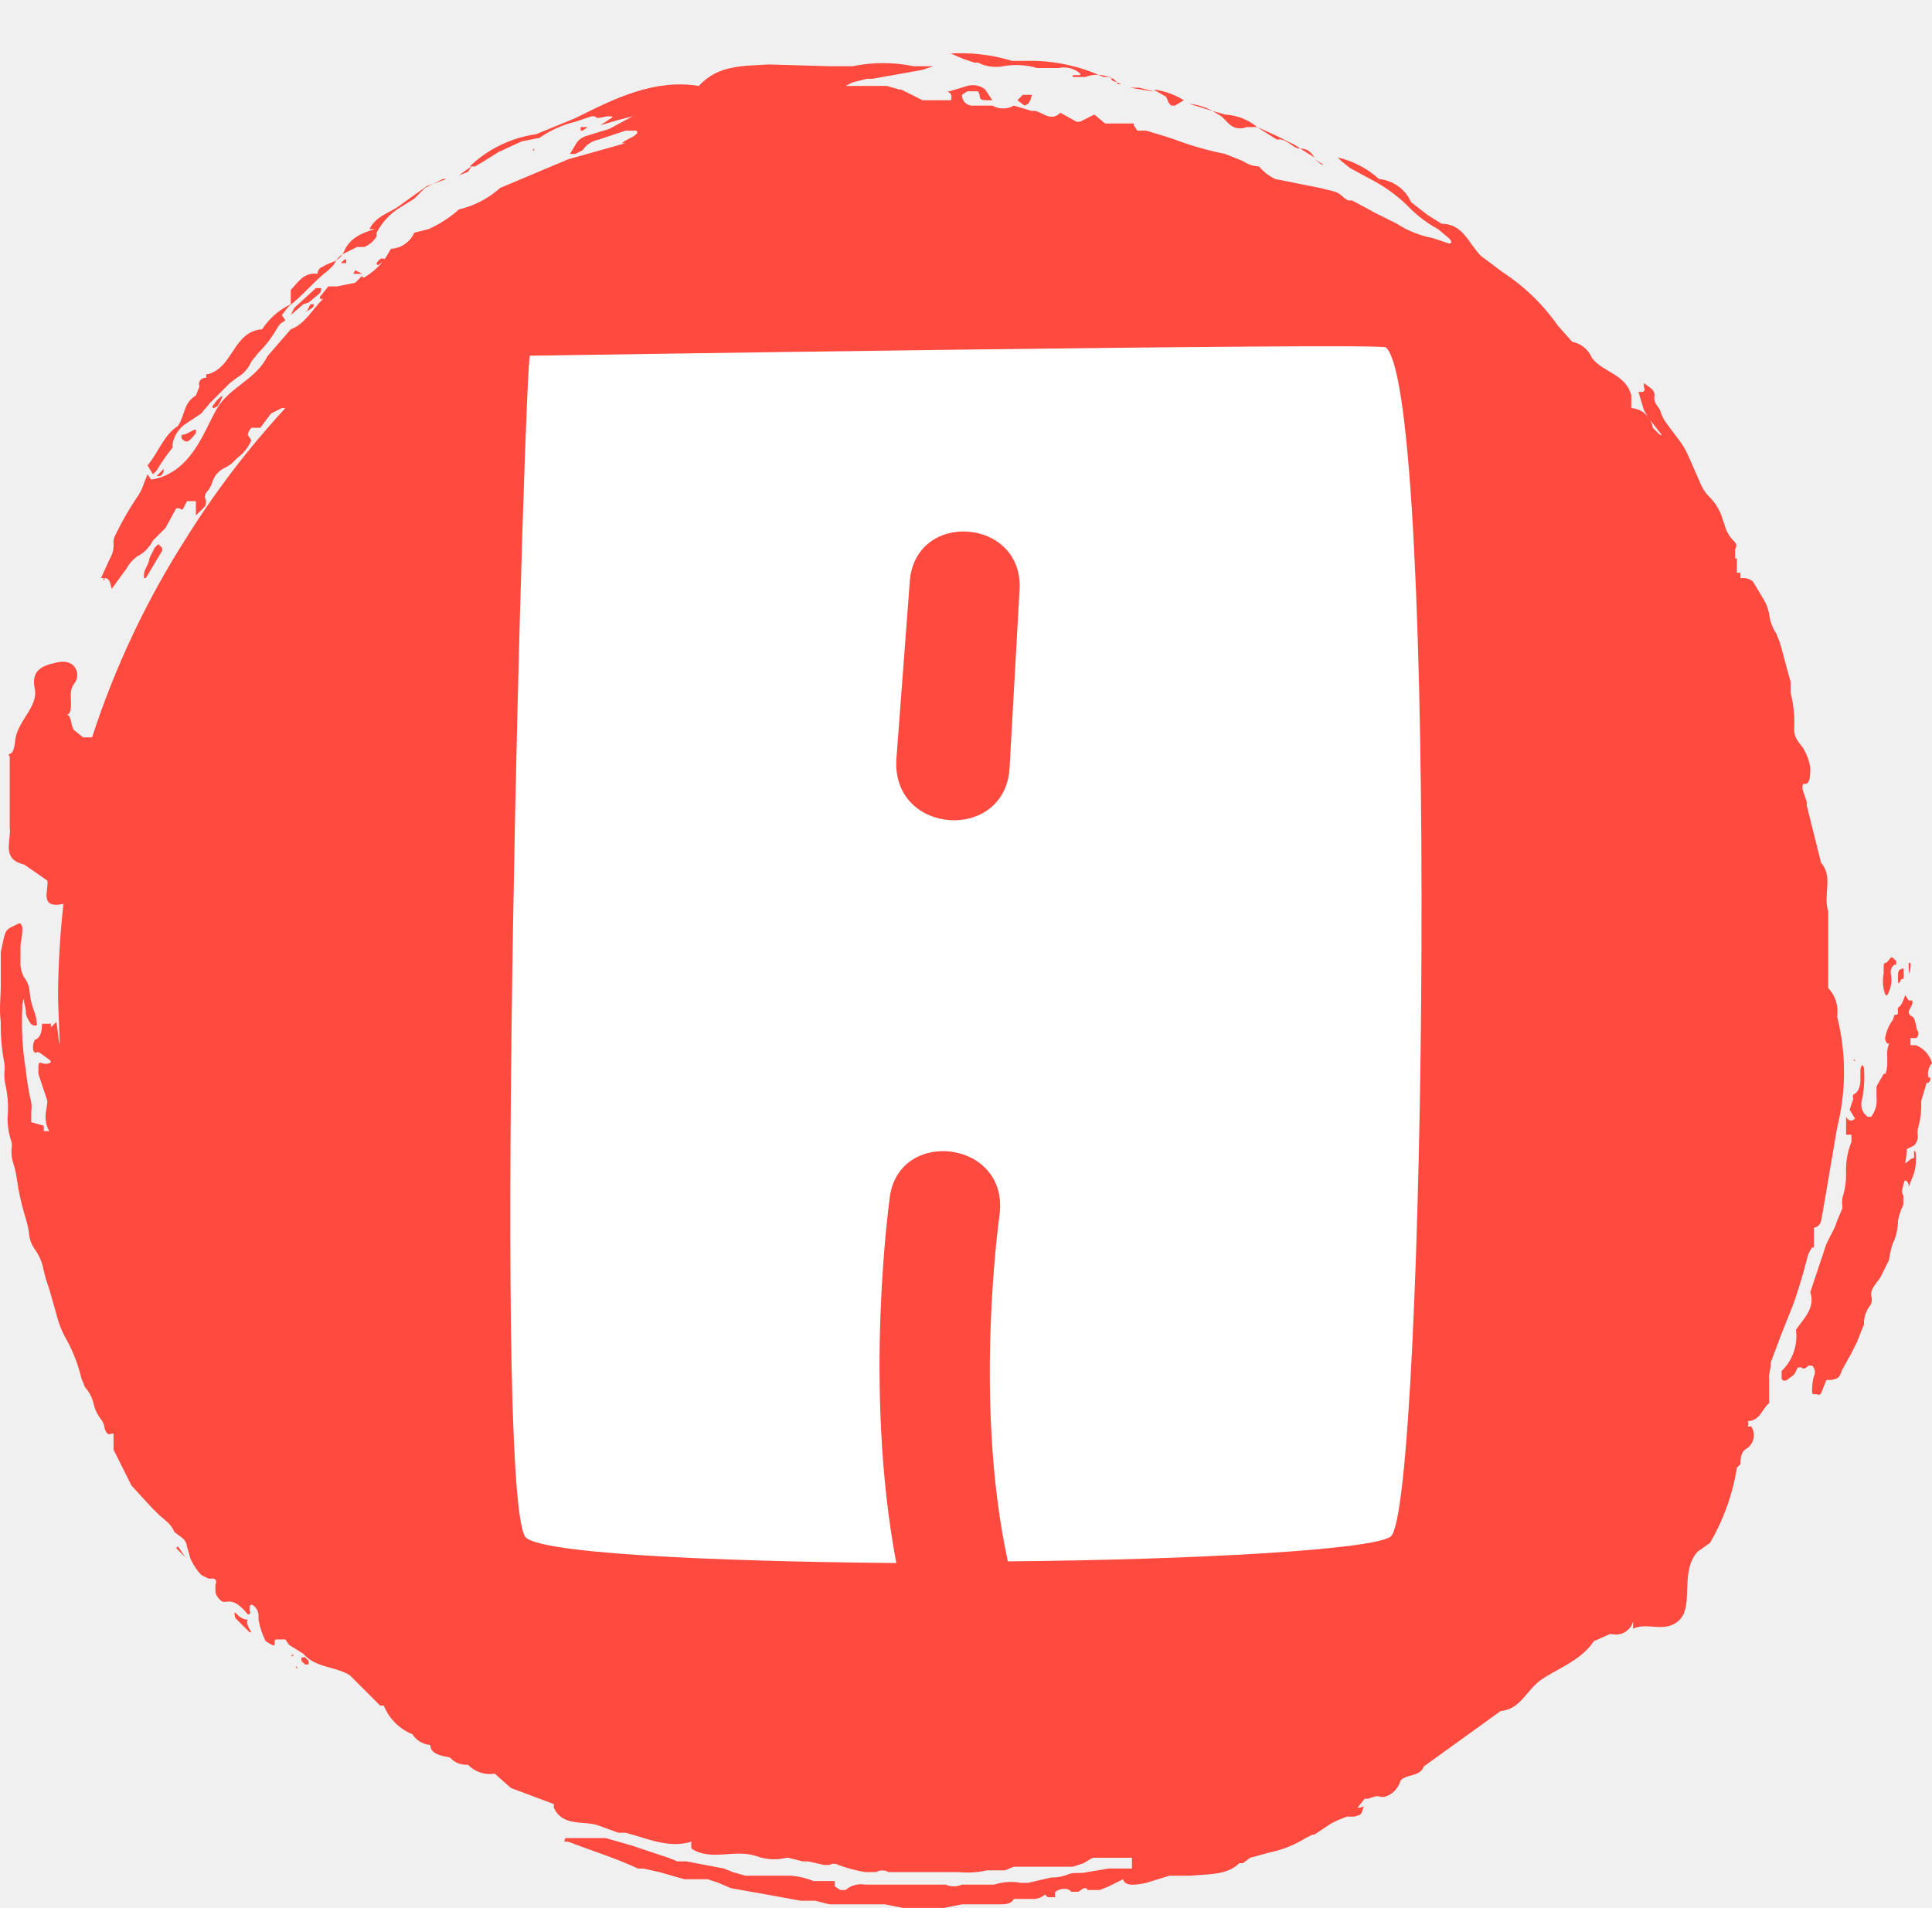
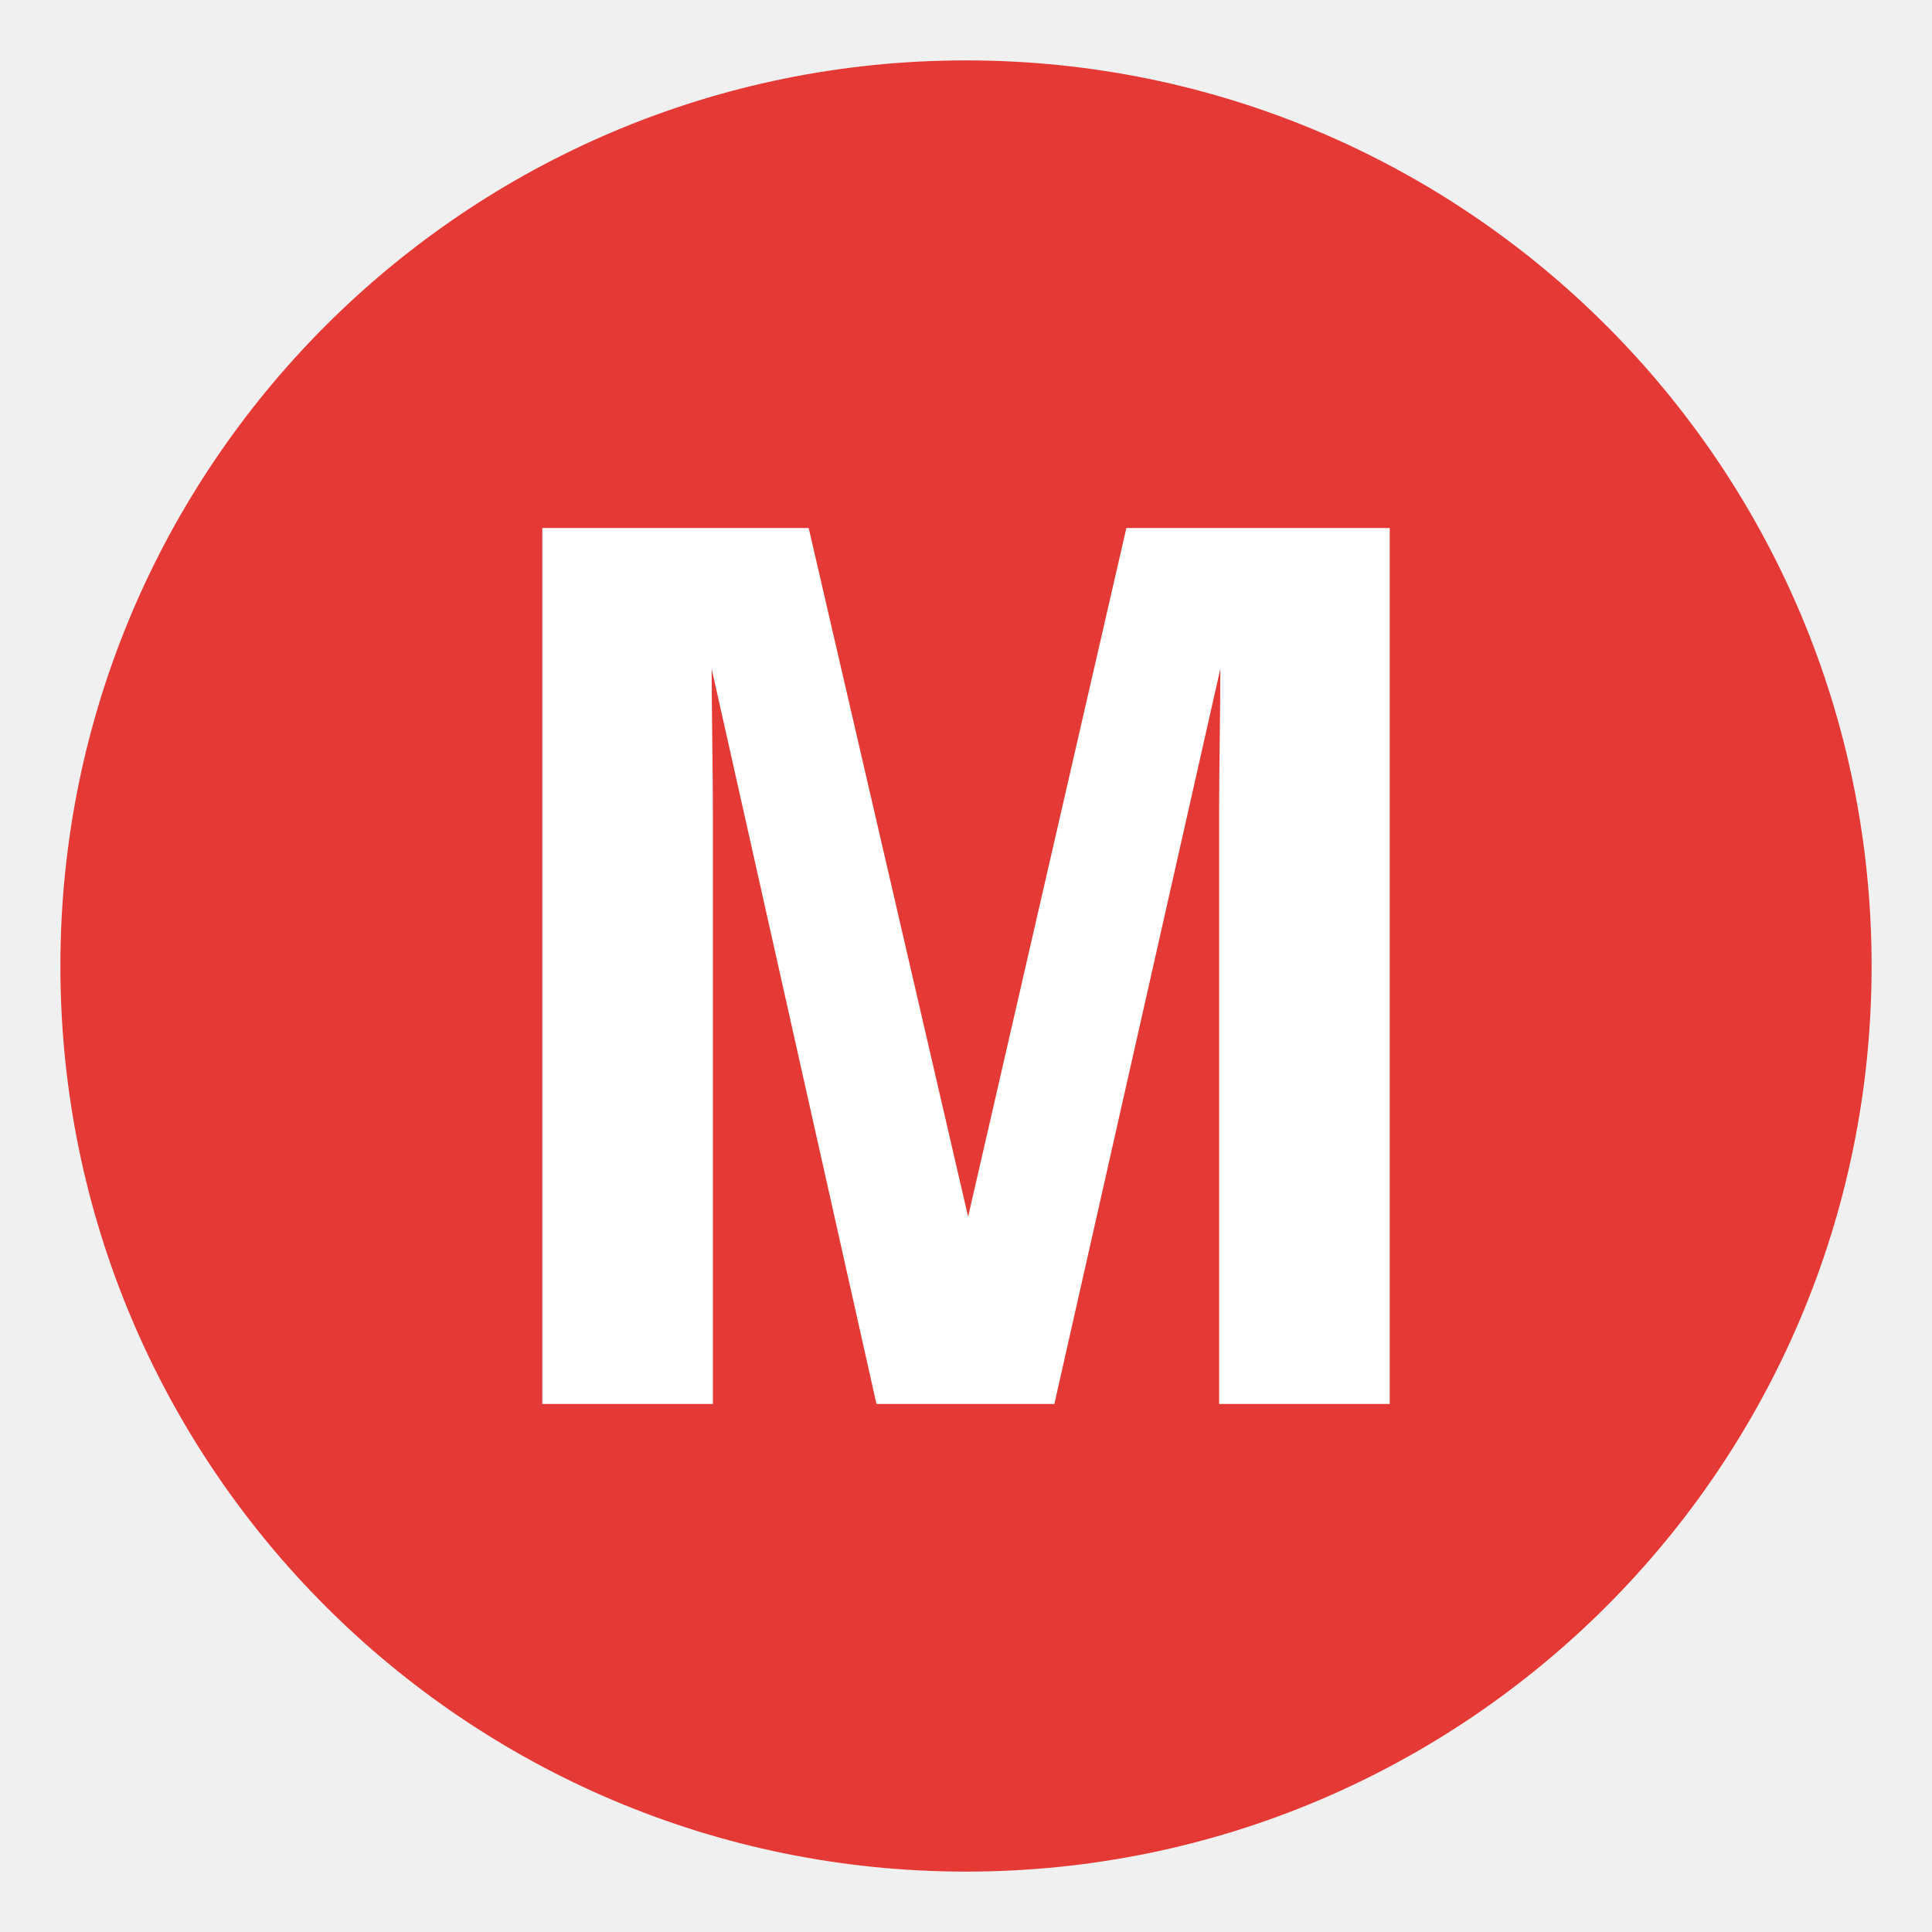
- <svg xmlns="http://www.w3.org/2000/svg" width="308.761" height="304.916" viewBox="0 0 106.008 104.687" class="css-1j8o68f" version="1.1" id="svg23">
-   <defs id="SvgjsDefs2684" />
-   <g id="SvgjsG2685" featurekey="rootContainer" transform="matrix(0.9820593,0,0,0.9820593,-0.05456052,0)" fill="#ff4a3f">
-     <g id="g17">
-       <path d="M19.8 15.3h.5l-.4-.2zm.5.1zm.8-.7c0 .1 0 .1.1.1l.4-.3c-.2-.1-.3-.1-.5.2zm.4-.2zm-4.1 2.3zm-.2.6l.3-.2c.1-.1.1-.2.1-.2h-.2l-.2.4c-.1-.1-.1 0 0 0zm2.2-2.9h-.1l-.2.2h.3zm-2.1 2.4l.6-.5c.1-.1.1-.2.1-.3h-.3l-1.2 1.1-.2.4.7-.6zm-1.1.8z" id="path3" />
-       <path d="M9.7 25v-.2a1.7 1.7 0 0 1 .7-1.1l.9-.6.5-.6.7-.7.4-.4.4-.3a1.9 1.9 0 0 0 .8-.9l.4-.5a5.9 5.9 0 0 0 1-1.3l.2-.3.3-.2-.2-.3.4-.5c.8-.6 1.4-1.4 2.2-2l.3-.3a1.4 1.4 0 0 1 .5-.6l.8-.4h.4a1.4 1.4 0 0 0 .7-.6V13a3.5 3.5 0 0 1 1.3-1.4l.8-.5.2-.2.4-.4 1-.5h.2l-1.1.4-1.4 1c-.6.5-1.4.6-1.8 1.4h.3c-.7.2-1.4.5-1.7 1.2s-.8.6-1.2.9a.4.4 0 0 0-.3.4c-.8-.1-1.1.5-1.5.9v.8a3.9 3.9 0 0 0-1.6 1.4c-1.6.1-1.6 2.1-3 2.5h-.1a.2.2 0 0 0 0 .2c-.3 0-.5.2-.4.5l-.2.5c-.7.4-.6 1.1-1 1.7-.8.5-1.1 1.5-1.7 2.2l.3.5.2-.2a11.6 11.6 0 0 1 .9-1.3zM53.9 3.3l.6.2h.2a2.2 2.2 0 0 0 1.4.2 4.1 4.1 0 0 1 1.9.1h1.2a1.4 1.4 0 0 1 1.2.3.1.1 0 0 1 0 .1H60a.1.1 0 0 0 0 .1h.7a1.8 1.8 0 0 1 1.3 0c.2 0 .1.1.2.2l.5.2h-.2c-.2-.4-.5-.4-.8-.4a9.7 9.7 0 0 0-4.3-.9h-.8A9.8 9.8 0 0 0 53 3h.2zm7.3 3.1zM50.3 4.7zm10.9 1.7h.2-.2zM19 14.7zm32.1-10zm17.6 2.2a.9.9 0 0 0 1 .2h.6a3.1 3.1 0 0 0-1.8-.7l-.7-.2.5.3zm-3.4-1.3c0 .1.1.2.2.3h.2l.5-.3a4.2 4.2 0 0 0-1.7-.6l.7.4zm7.4 2.7l.8.5c-.2-.3-.4-.5-.8-.5z" id="path5" />
-       <path d="M99 76.1l.6-1.6.6-1.5c.2-.5.6-1.8.8-2.6a1.7 1.7 0 0 1 .3-.7h.1v-1.1c.5-.1.4-.6.5-.9l.8-4.7a12.7 12.7 0 0 0 0-6.2 1.9 1.9 0 0 0-.5-1.6v-4.3c-.3-.9.3-1.9-.4-2.7L101 45a.4.4 0 0 0 0-.2l-.2-.6a.5.5 0 0 1 0-.4h.1c.3 0 .3-.5.3-.9a3 3 0 0 0-.4-1.1l-.3-.4a1.1 1.1 0 0 1-.2-.7 6.7 6.7 0 0 0-.2-2v-.6c-.2-.7-.4-1.5-.6-2.2l-.2-.5a2.5 2.5 0 0 1-.4-1.1 2.5 2.5 0 0 0-.3-.8l-.6-1a.8.8 0 0 0-.6-.2h-.1V32h-.2v-.8H97V31a.4.4 0 0 0 0-.1v-.2c.1-.2.1-.3-.1-.5a1.8 1.8 0 0 1-.4-.6l-.2-.6a2.9 2.9 0 0 0-.7-1.2 2.2 2.2 0 0 1-.5-.7l-.7-1.6a4.3 4.3 0 0 0-.6-1l-.6-.8a2.4 2.4 0 0 1-.4-.8l-.2-.3a.6.6 0 0 1-.1-.5.5.5 0 0 0-.2-.4l-.4-.3v.2c.1.2 0 .3-.1.3h-.2l.3 1 .3.5.7.9h-.1l-.2-.2-.2-.2a1.3 1.3 0 0 0-1.2-1.1v-.7c-.3-1.2-1.6-1.3-2.2-2.1a1.5 1.5 0 0 0-1.1-.9l-.8-.9a11.3 11.3 0 0 0-3.1-3l-.8-.6-.4-.3c-.7-.7-1-1.8-2.2-1.8l-.8-.5-.9-.7a2.2 2.2 0 0 0-1.8-1.3 5.1 5.1 0 0 0-2.3-1.2l.2.2.5.4 1.3.7a8.5 8.5 0 0 1 2.1 1.6 6.8 6.8 0 0 0 1.5 1.1l.6.5c.1.1.2.2.1.3H81l-.9-.3a5.6 5.6 0 0 1-2-.8l-1.2-.6-1.3-.7h-.2c-.3-.1-.4-.4-.8-.5l-.8-.2-2.5-.5a2.6 2.6 0 0 1-.9-.7 1.7 1.7 0 0 1-.9-.3l-1-.4a18.1 18.1 0 0 1-2.8-.8l-.6-.2-1-.3h-.5l-.2-.3v-.1h-1.6l-.6-.5-.4.2-.4.2h-.2l-.9-.5c-.6.6-1.1-.2-1.6-.1l-1-.3a1.2 1.2 0 0 1-1.2 0h-1.2a.6.6 0 0 1-.5-.6l.3-.2h.6a.7.7 0 0 1 .1.3c0 .2.2.2.5.2h.2l-.4-.6a1.1 1.1 0 0 0-1-.2l-1 .3H53c.3.2.2.3.2.5h-1.6l-.4-.2-.8-.4h-.1l-.7-.2h-2.3l.4-.2.8-.2h.3l1.7-.3 1.1-.2.6-.2h-1.1a8.4 8.4 0 0 0-3.4 0h-1.3L43 3.6c-1.4.1-2.8 0-3.9 1.2-2.5-.4-4.7.7-6.9 1.8l-2.2.9a6.7 6.7 0 0 0-3.7 1.8h.3l.5-.3.8-.5 1.3-.6 1-.2a6 6 0 0 1 2-.9l.9-.3h.2c.1.2.5 0 .7 0h.2c.1 0 .1.1 0 .1l-.6.4 1-.3.8-.2-1.3.7-1.3.4a1 1 0 0 0-.6.5l-.3.5h.3l.4-.2a1.4 1.4 0 0 1 .9-.6l1.5-.5h.5a.1.1 0 0 1 .1.2c-.2.2-.6.3-.8.5h.2l-3.2.9-3.8 1.6a5.2 5.2 0 0 1-2.3 1.2 6.6 6.6 0 0 1-1.7 1.1l-.8.2a1.5 1.5 0 0 1-1.3.9l-.3.5a3.7 3.7 0 0 1-1.2 1.1h-.1v-.1l-.2.2-.2.2-1 .2h-.5l-.4.5c-.1.1-.1.2 0 .2h.1c-.6.6-1 1.4-1.8 1.7L15 19.9c-.6 1.2-1.8 1.6-2.6 2.6s-1.4 3.9-3.9 4.3l-.2-.3-.2.5a2.7 2.7 0 0 1-.4.8 16.9 16.9 0 0 0-1.2 2.1.8.8 0 0 0-.1.5 1.4 1.4 0 0 1-.2.8l-.5 1.1h.2c.3 0 .3.3.4.6l.8-1.1a2.2 2.2 0 0 1 .6-.7 2 2 0 0 0 .9-.9l.3-.3.4-.4.6-1.1h.2c.1.1.1.1.2 0l.2-.4h.5v.8l.5-.5a.5.5 0 0 0 0-.5.4.4 0 0 1 .1-.3 1.5 1.5 0 0 0 .3-.5 1.3 1.3 0 0 1 .8-.9l.3-.2.3-.3a2.4 2.4 0 0 0 .8-1l-.2-.3c0-.1.1-.3.2-.4h.5l.6-.8.6-.3h.2a48.8 48.8 0 0 0-5.5 7.2h-.1.1a48.4 48.4 0 0 0-5.3 11.2h-.5l-.5-.4c-.2-.2-.1-.7-.4-.9h.1c.3-.5-.1-1.2.3-1.7s.1-1.4-.9-1.2-1.5.5-1.3 1.5-1 1.8-1.1 2.9-.5.5-.3.9v3.9c.1.8-.5 1.8.8 2.1l1.3.9c.1.5-.5 1.6.9 1.3a49.2 49.2 0 0 0-.3 5c0 1.1.1 2.2.1 3.3v-.4c-.1-.4-.1-.8-.2-1.3l-.3.3v-.2h-.5c0 .5-.1.8-.4.9a.9.9 0 0 0-.1.5c0 .1.1.3.2.2s.4.2.7.4-.2.3-.4.2-.2.1-.2.3v.3l.5 1.5c0 .3-.1.6-.1.9a1.7 1.7 0 0 0 .2.8h-.3v-.3l-.7-.2v-.6a1.5 1.5 0 0 0 0-.5 14.6 14.6 0 0 1-.3-1.8 16.6 16.6 0 0 1-.2-3.5.9.9 0 0 1 .1-.5v.2a2.9 2.9 0 0 1 .1.5.8.8 0 0 0 .1.4c.1.2.2.4.4.4s.1-.1.1-.2a2.1 2.1 0 0 0-.1-.5 4.2 4.2 0 0 1-.3-1.3 1.5 1.5 0 0 0-.3-.7 1.6 1.6 0 0 1-.2-.9v-.8c0-.3.1-.6.1-.9a.5.5 0 0 0-.1-.4h-.1c-.8.4-.7.2-1 1.6V55c0 .7-.1 1.4 0 2.1a10.8 10.8 0 0 0 .2 2.3 1.8 1.8 0 0 1 0 .5 3.1 3.1 0 0 0 .1.9 5.9 5.9 0 0 1 .1 1.3 3.9 3.9 0 0 0 .2 1.7 1.2 1.2 0 0 1 0 .4 2.1 2.1 0 0 0 .1.8 4.9 4.9 0 0 1 .2.9 14 14 0 0 0 .5 2.2 5 5 0 0 1 .2 1 1.7 1.7 0 0 0 .3.7 2.9 2.9 0 0 1 .5 1.2 8.5 8.5 0 0 0 .3 1l.4 1.4a5.4 5.4 0 0 0 .6 1.5 8.5 8.5 0 0 1 .8 2.1l.2.5a2.1 2.1 0 0 1 .5 1 2.1 2.1 0 0 0 .4.8 1 1 0 0 1 .2.5c.1.3.2.4.4.3h.1v.9l.5 1 .5 1 1.1 1.2.4.4c.3.3.7.5.9 1l.4.3a.7.7 0 0 1 .3.5l.2.7a3.3 3.3 0 0 0 .6.9l.4.2h.3a.2.2 0 0 1 .1.3 2.5 2.5 0 0 0 0 .5.9.9 0 0 0 .4.5h.2c.4-.1.8.2 1.2.7h.1c0-.1.1-.1 0-.2v-.2c0-.1.1-.2.2-.1a.7.7 0 0 1 .3.6v.2a4.3 4.3 0 0 0 .4 1.2c.5.3.5.3.5.1s0-.2.2-.2h.4l.2.3.8.5c.7.8 1.8.7 2.6 1.2l1.7 1.7h.2a2.9 2.9 0 0 0 1.6 1.6 1.3 1.3 0 0 0 1 .6c0 .5.6.6 1.1.7a1.2 1.2 0 0 0 .8.4h.2a1.7 1.7 0 0 0 1.5.5l.9.8 2.4.9v.2c.5 1.1 1.7.7 2.5 1l1.1.4h.4c1.2.3 2.4.9 3.7.5a.7.7 0 0 0 0 .4c1.1.7 2.4 0 3.6.4a2.9 2.9 0 0 0 1.7.1h.1l.8.2h.3l.9.2h.3a.5.5 0 0 1 .5 0 7.9 7.9 0 0 0 1.5.4h.6a.7.7 0 0 1 .7 0h3.9a5 5 0 0 0 1.6-.1h1l.5-.2H60l.6-.2.5-.3h2.2v.6H62l-1.2.2c-.4.1-.7 0-1 .1a2.4 2.4 0 0 1-1 .2l-1.3.3h-.4a3.1 3.1 0 0 0-1.5.1h-1.8a1.1 1.1 0 0 1-.9 0h-4.5a1.3 1.3 0 0 0-1.1.3H47l-.3-.2v-.3h-1.2a4.1 4.1 0 0 0-1.3-.3h-2.5l-.7-.2-.5-.2-2.1-.4h-.5l-.5-.2-2.1-.7-1.4-.4h-2.2c-.1 0-.1.1-.1.2h.2c1.3.5 2.6.9 3.9 1.5h.3l.9.2 1.4.4h1.3l.6.2.7.3 1.7.3 1.1.2 1.1.2h.8l.8.2h3.1l1 .2h2.3l1-.2H56c.4 0 .6-.1.7-.3h1a1 1 0 0 0 .8-.3c-.1.1 0 .1.1.2h.4v-.2c0-.1 0-.1.2-.2s.6-.1.7.1h.4l.3-.2c.2 0 .2 0 .2.1h.7l.5-.2.8-.4c.1.3.4.4 1.3.2l1.3-.4h1.2c.9-.1 2 0 2.7-.7h.2l.4-.3 1.1-.3a6.1 6.1 0 0 0 2-.8l.4-.2h.1l.9-.6.4-.2.5-.2h.4c.4-.1.4-.1.5-.4s0-.1-.2-.1h-.1l.4-.5h.2c.3-.1.5-.2.7-.1h.2a1.3 1.3 0 0 0 .9-.9c.3-.4 1.1-.2 1.3-.8l4.3-3.1c1.1-.1 1.4-1.1 2.2-1.7s2.3-1.1 3-2.2l.9-.4h.1a1 1 0 0 0 1.2-.7v.4c.8-.4 1.8.3 2.6-.5s0-2.7 1-3.8l.7-.5a12.1 12.1 0 0 0 1.5-4.2l.2-.2c0-.3 0-.7.4-.9a.9.9 0 0 0 .2-1.2h-.2a.3.3 0 0 0 0-.3c.7 0 .8-.7 1.2-1V77a.5.5 0 0 1 0-.2 3.8 3.8 0 0 0 .1-.7zM5.9 32.2z" id="path7" />
-       <path d="M26.4 9.3l-.3.2-.4.3.5-.2zm6.1-2h.1l.3-.2h-.4zm-2.6 1l-.1.1h.1v-.1zm-1.5 1.4zm1.3-.2zm-6.3 3.1zM9.2 26.2l-.4.4H9a.4.4 0 0 0 .2-.4zm3-3.5a2.1 2.1 0 0 0 .3-.6 1.5 1.5 0 0 0-.5.5c-.1.1-.1.2 0 .2zM11 24.2V24c-.2 0-.5.3-.8.3v.2c.3.3.4.2.8-.3zm3 66.2zM73.9 9.2h.1l-.5-.3zm-2.5-1.4c.5-.1.8.4 1.2.5h.1l-.3-.2-1-.5-1.1-.5.3.2zM52.8 3.1zm11.7 2h-.1l-1.2-.2h.5zm2 .7l1.3.4a3.3 3.3 0 0 0-1.3-.4zm-9 0a1 1 0 0 0 .2-.5h-.5l-.3.3.4.3zm9 1.6zM49.9 4.2zm2.9.7zM48.5 4zm13.8 2.1a.5.5 0 0 0 0 .1zm44.8 52.3h-.3V58h.3c.1 0 .2-.3.1-.4s-.1-.7-.3-.8a.3.3 0 0 1-.2-.3l.2-.4a.4.4 0 0 0 0-.2h-.2l-.2-.3c-.1.3-.2.6-.4.7a.5.5 0 0 0 0 .2c0 .1 0 .2-.1.2h-.1a1.1 1.1 0 0 1-.1.3 2.3 2.3 0 0 0-.4.9.4.4 0 0 0 .1.4h.1a1.7 1.7 0 0 0-.1.8v.4a1.8 1.8 0 0 1-.1.5h-.1l-.4.7v.6a1.5 1.5 0 0 1-.3 1.1h-.2l-.2-.2a.9.9 0 0 1-.1-.8 6.5 6.5 0 0 0 .1-1.7c0-.1-.1-.2-.1-.2a.5.5 0 0 0-.1.3v.6c0 .2-.1.6-.3.7s-.1.2-.1.3l-.2.6.3.5c-.2.2-.4.1-.5-.1v1h.3v.4a4.2 4.2 0 0 0-.3 1.4 3.3 3.3 0 0 0 0 .4 4 4 0 0 1-.2 1.3 2 2 0 0 0 0 .6l-.3.7a3.2 3.2 0 0 1-.3.7l-.3.6-.9 2.7c.3.9-.4 1.5-.8 2.1a2.7 2.7 0 0 1-.8 2.3v.4c0 .1.1.2.3.1l.4-.3.2-.4h.2c.1.1.2.1.4-.1h.2a.5.5 0 0 1 .1.6 2.9 2.9 0 0 0-.1.8c0 .1 0 .2.1.2h.2c.1.1.2 0 .3-.3l.2-.5h.3c.4-.1.4-.1.6-.6l.5-.9.3-.6.4-1a1.6 1.6 0 0 1 .3-1 .6.6 0 0 0 .1-.6c0-.2 0-.3.2-.6l.3-.4.5-1a4.7 4.7 0 0 1 .2-.9 3 3 0 0 0 .3-1.3 3.8 3.8 0 0 1 .3-.9v-.5c-.1-.2-.1-.2 0-.6s.1-.2.2-.2a.4.4 0 0 1 .1.3l.2-.5a2.3 2.3 0 0 0 .2-.9v-.3c0-.1 0-.3-.1-.3v.4c-.2 0-.3.2-.5.3a6.4 6.4 0 0 0 .1-.8l.4-.2a.7.7 0 0 0 .2-.6 1.4 1.4 0 0 1 0-.3 4.8 4.8 0 0 0 .2-1.4v-.2l.3-1h.1a.3.3 0 0 0 .1-.3h-.1a.9.9 0 0 1 .2-.8 1.5 1.5 0 0 0-.9-1zm-1.2 7.8zm-.2-9.9zm0 0zM9.1 30.8a.3.3 0 0 0 0-.2l-.2-.2-.2.2-.3.6c0 .3-.3.6-.3.9v.2h.1zm96.3 24.8h.1a1.7 1.7 0 0 0 .2-1.2.5.5 0 0 1 .2-.5h.1v-.2l-.2-.2h-.1c-.1.1-.2.3-.3.3s-.1.1-.1.3v.3a2.2 2.2 0 0 0 .1 1.2zM13.2 90.1c-.1 0 0 .2 0 .3l.8.8h.1c-.2-.3-.3-.6-.2-.7a.9.9 0 0 1-.5-.2zm.8.3zm92.3-35.7h.1a2 2 0 0 0 0-.6c-.3.1-.3.1-.3.6s.1.1.2 0z" id="path9" />
-       <path d="M106.7 62a.6.6 0 0 0 .1-.5c0-.1-.1-.2-.1-.1h-.2v.2c0 .4.1.5.2.4zm.1-8.2h-.1v.6a1 1 0 0 0 .1-.6zM17.1 92.6h-.2v.2l.2.2h.2v-.2zm86.6-33.3c0-.1 0-.1-.1-.1zM9.9 86.5l.5.5-.4-.6z" id="path11" />
-       <circle cx="10.5" cy="87.1" transform="rotate(-24.8 10.4 87.159)" id="circle13" />
-       <path d="M9.7 30.1h-.1v.2-.2h.1zm83.2-6.6l-.2-.3h-.1zm-14.7 77.1zM5.9 32.2zm-.1.2a.3.3 0 0 0 .1-.2v.2zm1.9-4.9zM61.5 2.4zm42.8 58.2v.1-.1zM16.4 92.5h-.1c.1.1.2 0 .1-.1zm.2.7h.1l-.1-.1v.1zm73.9-71.3zm15.2 34.4zM14.6 91.7zm92.1-37zm-.8 11.4zM34.6 0z" id="path15" />
-     </g>
-   </g>
-   <g id="SvgjsG2686" featurekey="nameFeature-0" transform="matrix(2.284354,0,0,2.284354,27.98006,-5.60952)" fill="#ffffff">
-     <path d="M9.6 16.48 l-0.32 4.24 c-0.08 1.8 2.6 1.96 2.72 0.2 l0.24 -4.28 c0.12 -1.76 -2.56 -1.96 -2.64 -0.16 z M0.48 11 l0 0 c0.04 0 20.48 -0.32 20.56 -0.2 c1.28 1.12 0.96 27.8 0.12 28.56 c-0.4 0.32 -4.64 0.56 -9.2 0.6 c-0.84 -3.84 -0.2 -8.32 -0.2 -8.32 c0.24 -1.8 -2.44 -2.12 -2.64 -0.4 c0 0.04 -0.64 4.52 0.16 8.76 c-4.56 -0.04 -8.68 -0.24 -8.92 -0.64 c-0.8 -1.44 0 -28.28 0.12 -28.36 z" id="path20" />
-   </g>
+ <svg xmlns="http://www.w3.org/2000/svg" viewBox="0 0 64 64" enable-background="new 0 0 64 64">
+   <circle cx="32" cy="32" r="30" fill="#fff" />
+   <path d="m32 2c-16.568 0-30 13.432-30 30s13.432 30 30 30 30-13.432 30-30-13.432-30-30-30m14.035 44.508h-5.65v-19.626c0-.564.008-1.355.02-2.372.014-1.018.02-1.802.02-2.353l-5.498 24.351h-5.893l-5.459-24.351c0 .551.006 1.335.02 2.353.014 1.017.02 1.808.02 2.372v19.626h-5.65v-29.016h8.824l5.281 22.814 5.242-22.814h8.725v29.016z" fill="#e53935" />
</svg>
